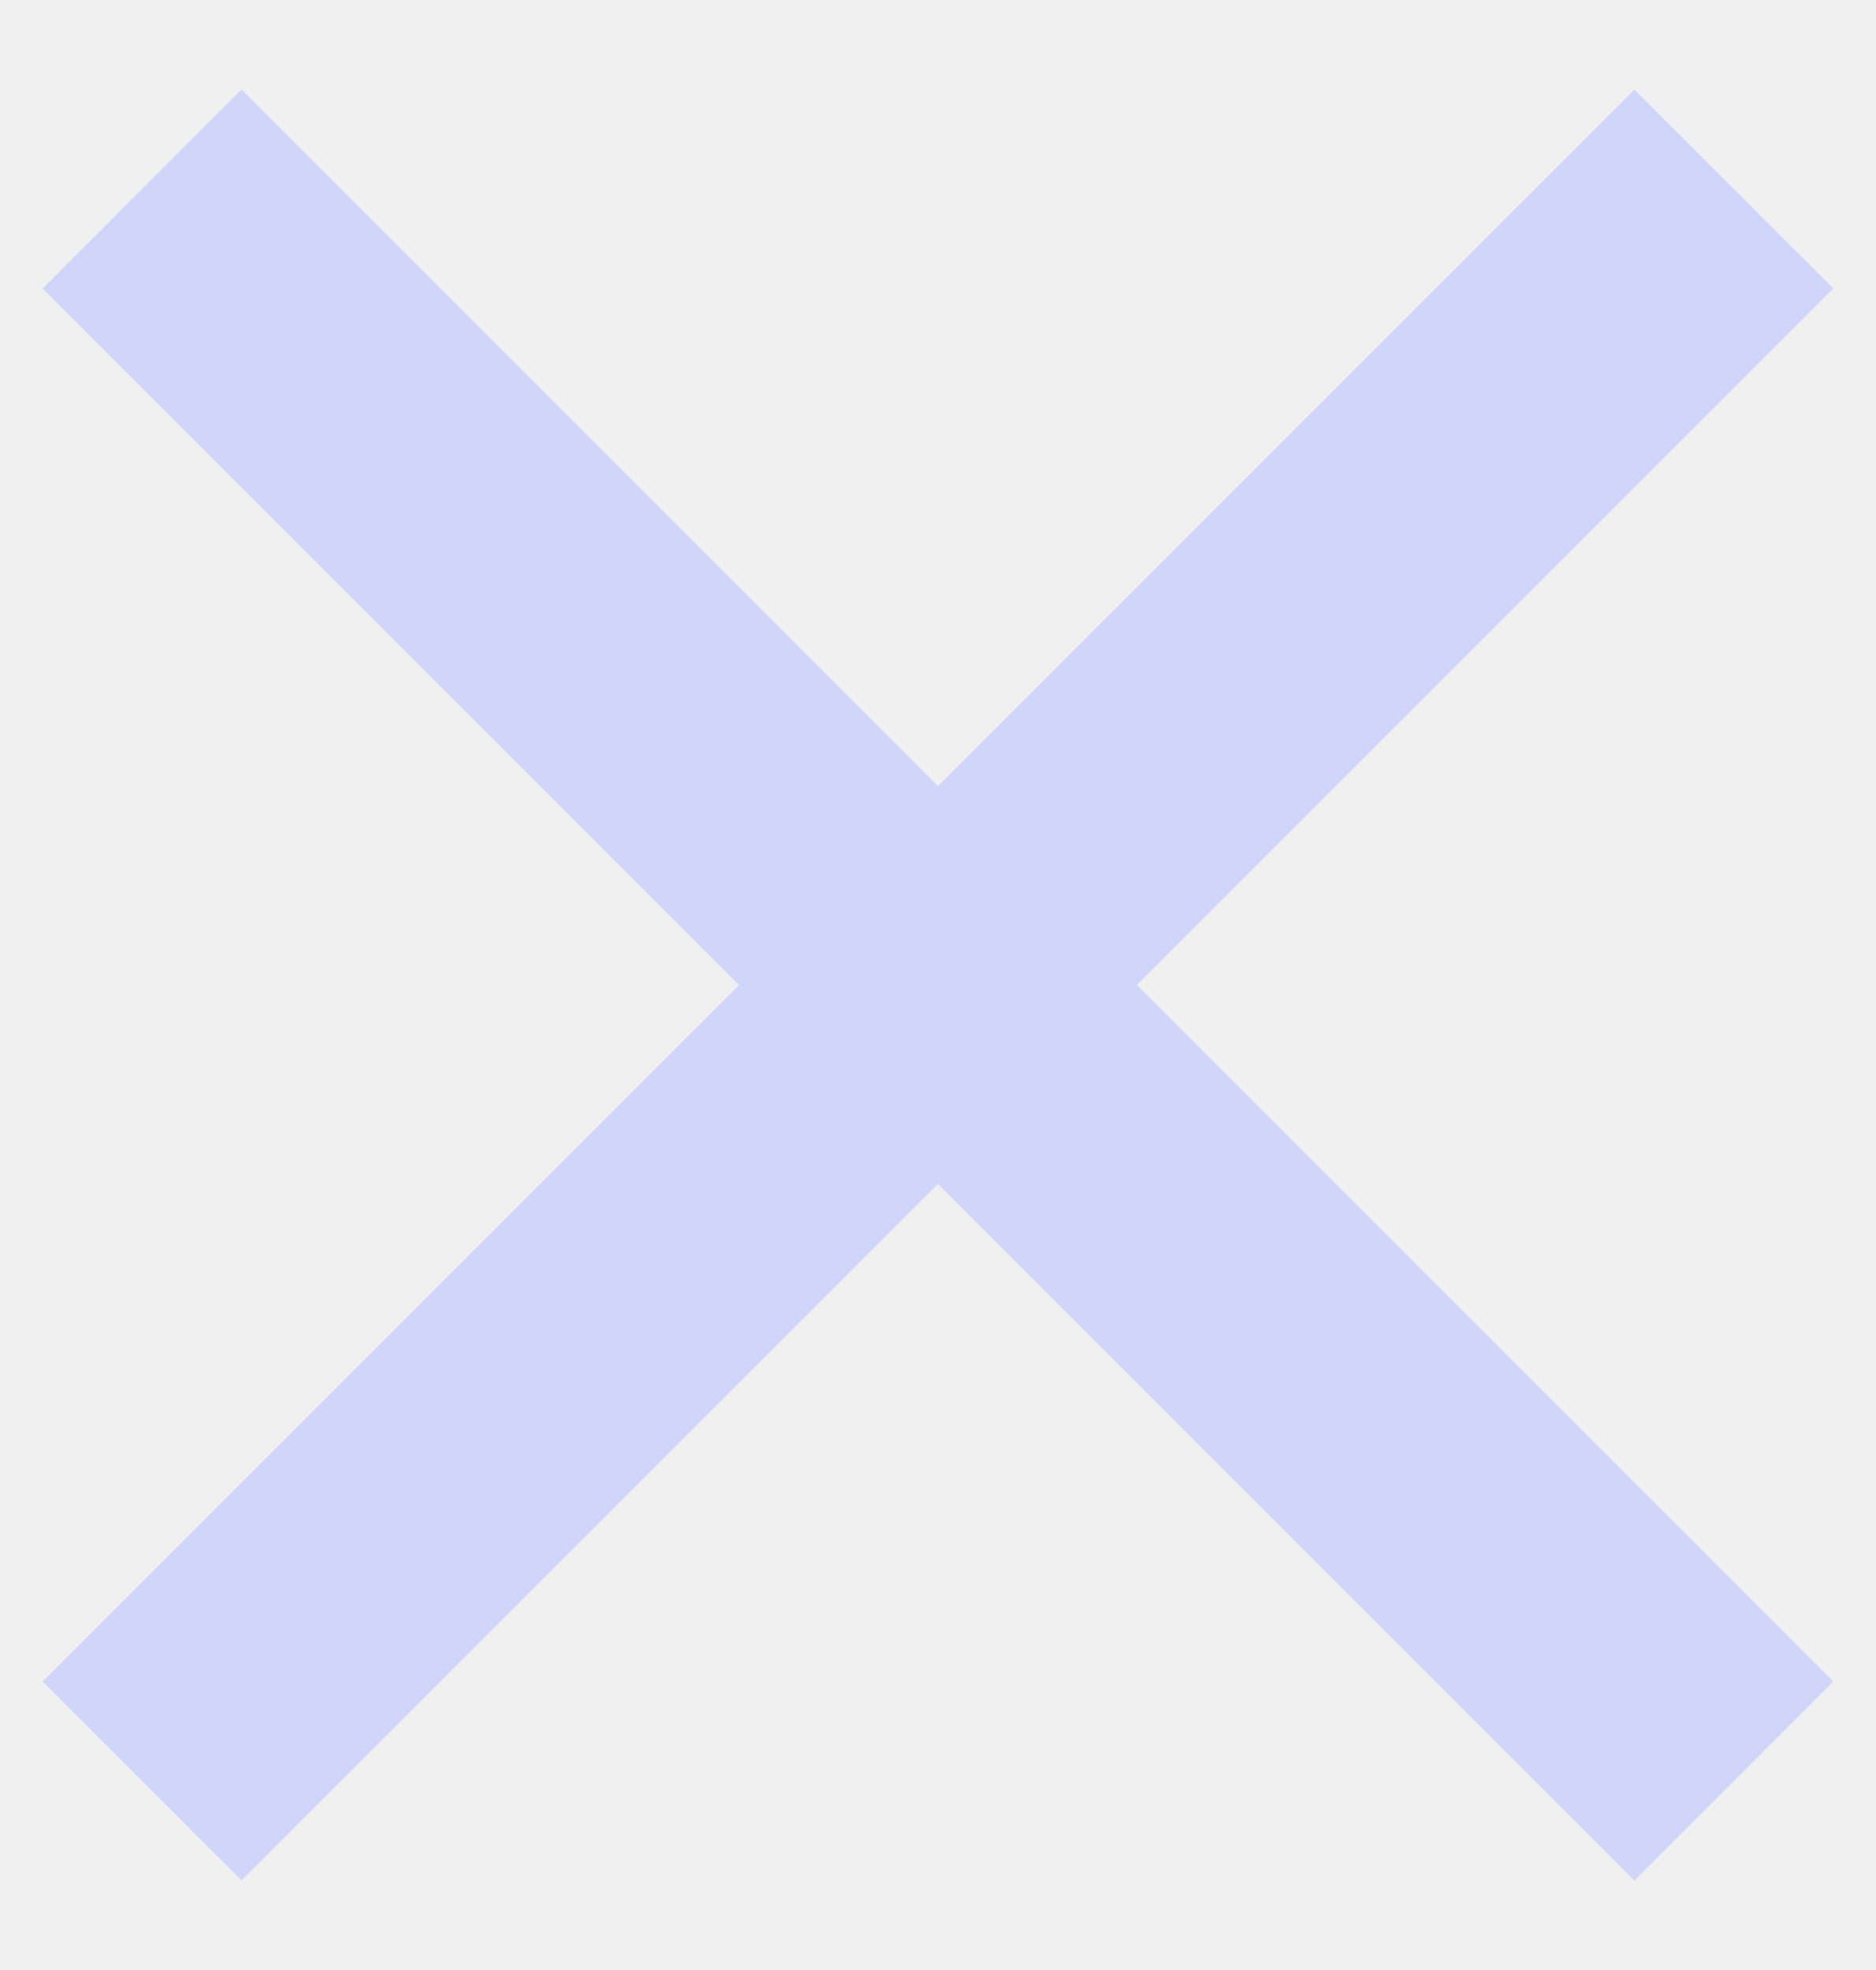
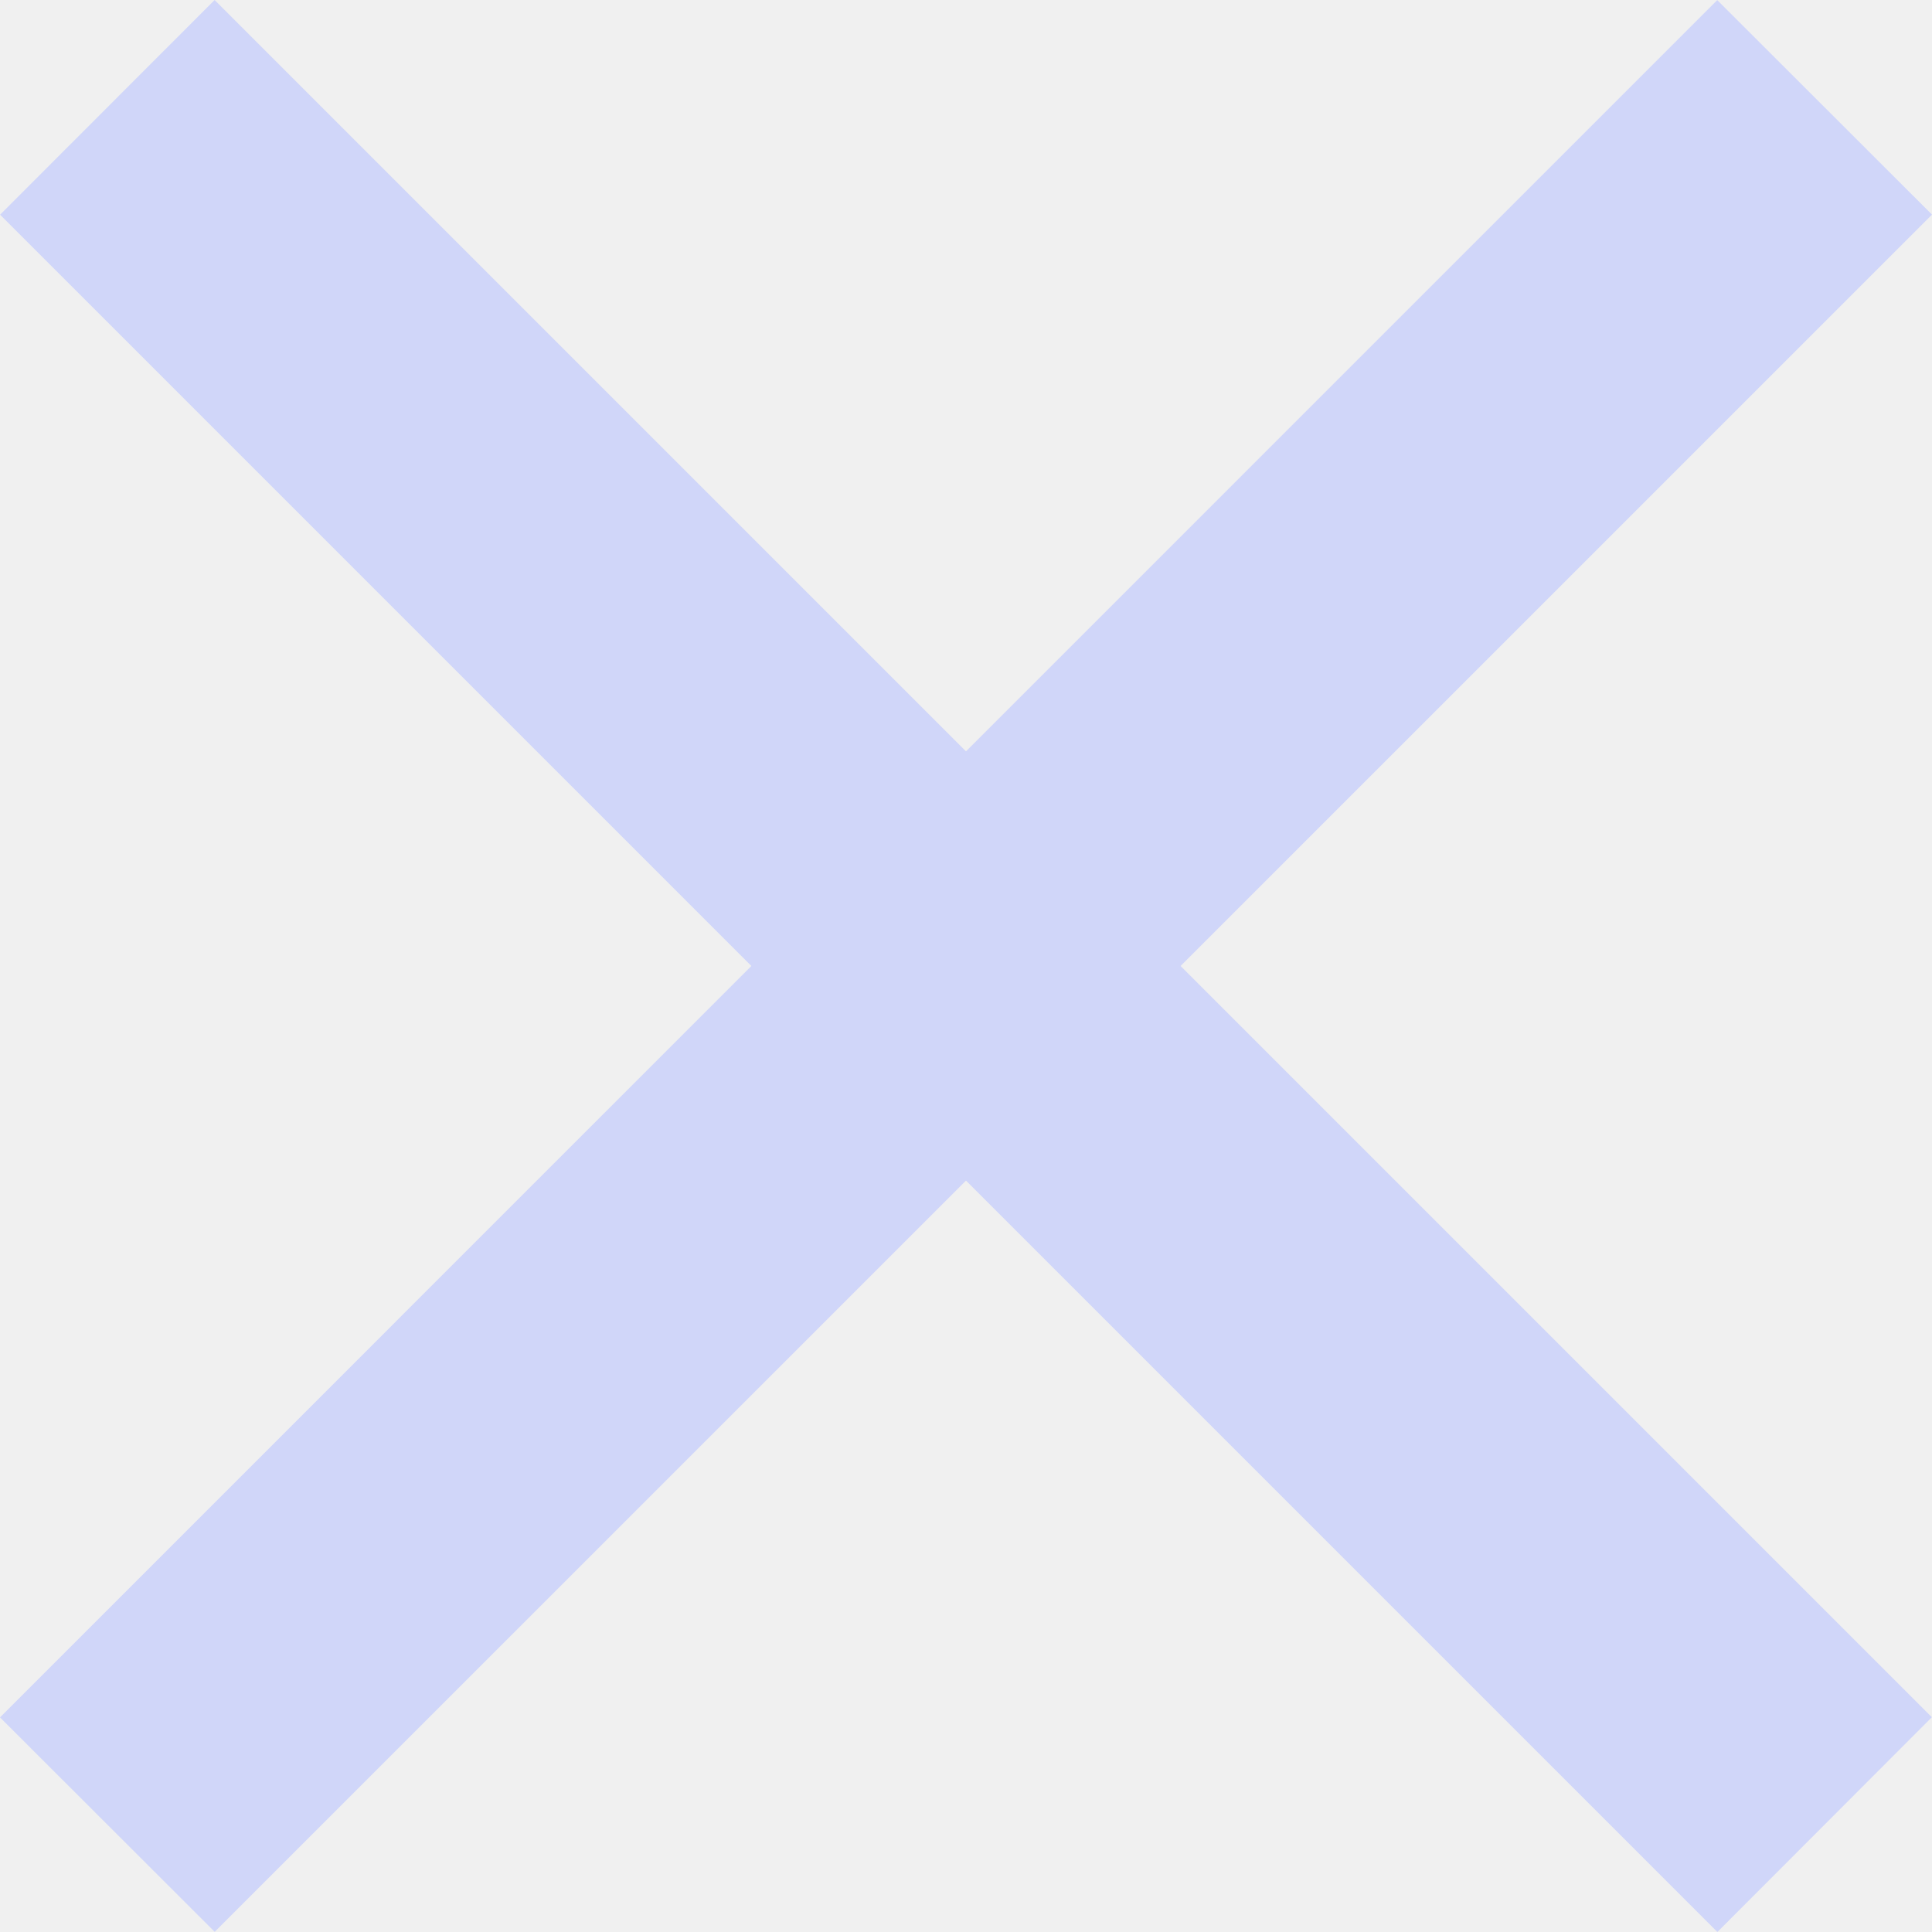
- <svg xmlns="http://www.w3.org/2000/svg" width="20" height="21">
-   <g fill="#D0D6F9" fill-rule="evenodd">
-     <path d="M2.575.954l16.97 16.97-2.12 2.122L.455 3.076z" />
-     <path d="M.454 17.925L17.424.955l2.122 2.12-16.97 16.97z" />
+ <svg xmlns="http://www.w3.org/2000/svg" width="24" height="24" viewBox="0 0 24 24" fill="none">
+   <g clip-path="url(#clip0_42_74)">
+     <path fill-rule="evenodd" clip-rule="evenodd" d="M2.666 0L23.998 21.332L21.334 24L0.001 2.667L2.666 0Z" fill="#D0D6F9" />
+     <path fill-rule="evenodd" clip-rule="evenodd" d="M0 21.334L21.332 0.001L24 2.666L2.667 23.998L0 21.334Z" fill="#D0D6F9" />
  </g>
+   <defs>
+     <clipPath id="clip0_42_74">
+       <rect width="24" height="24" fill="white" />
+     </clipPath>
+   </defs>
</svg>
